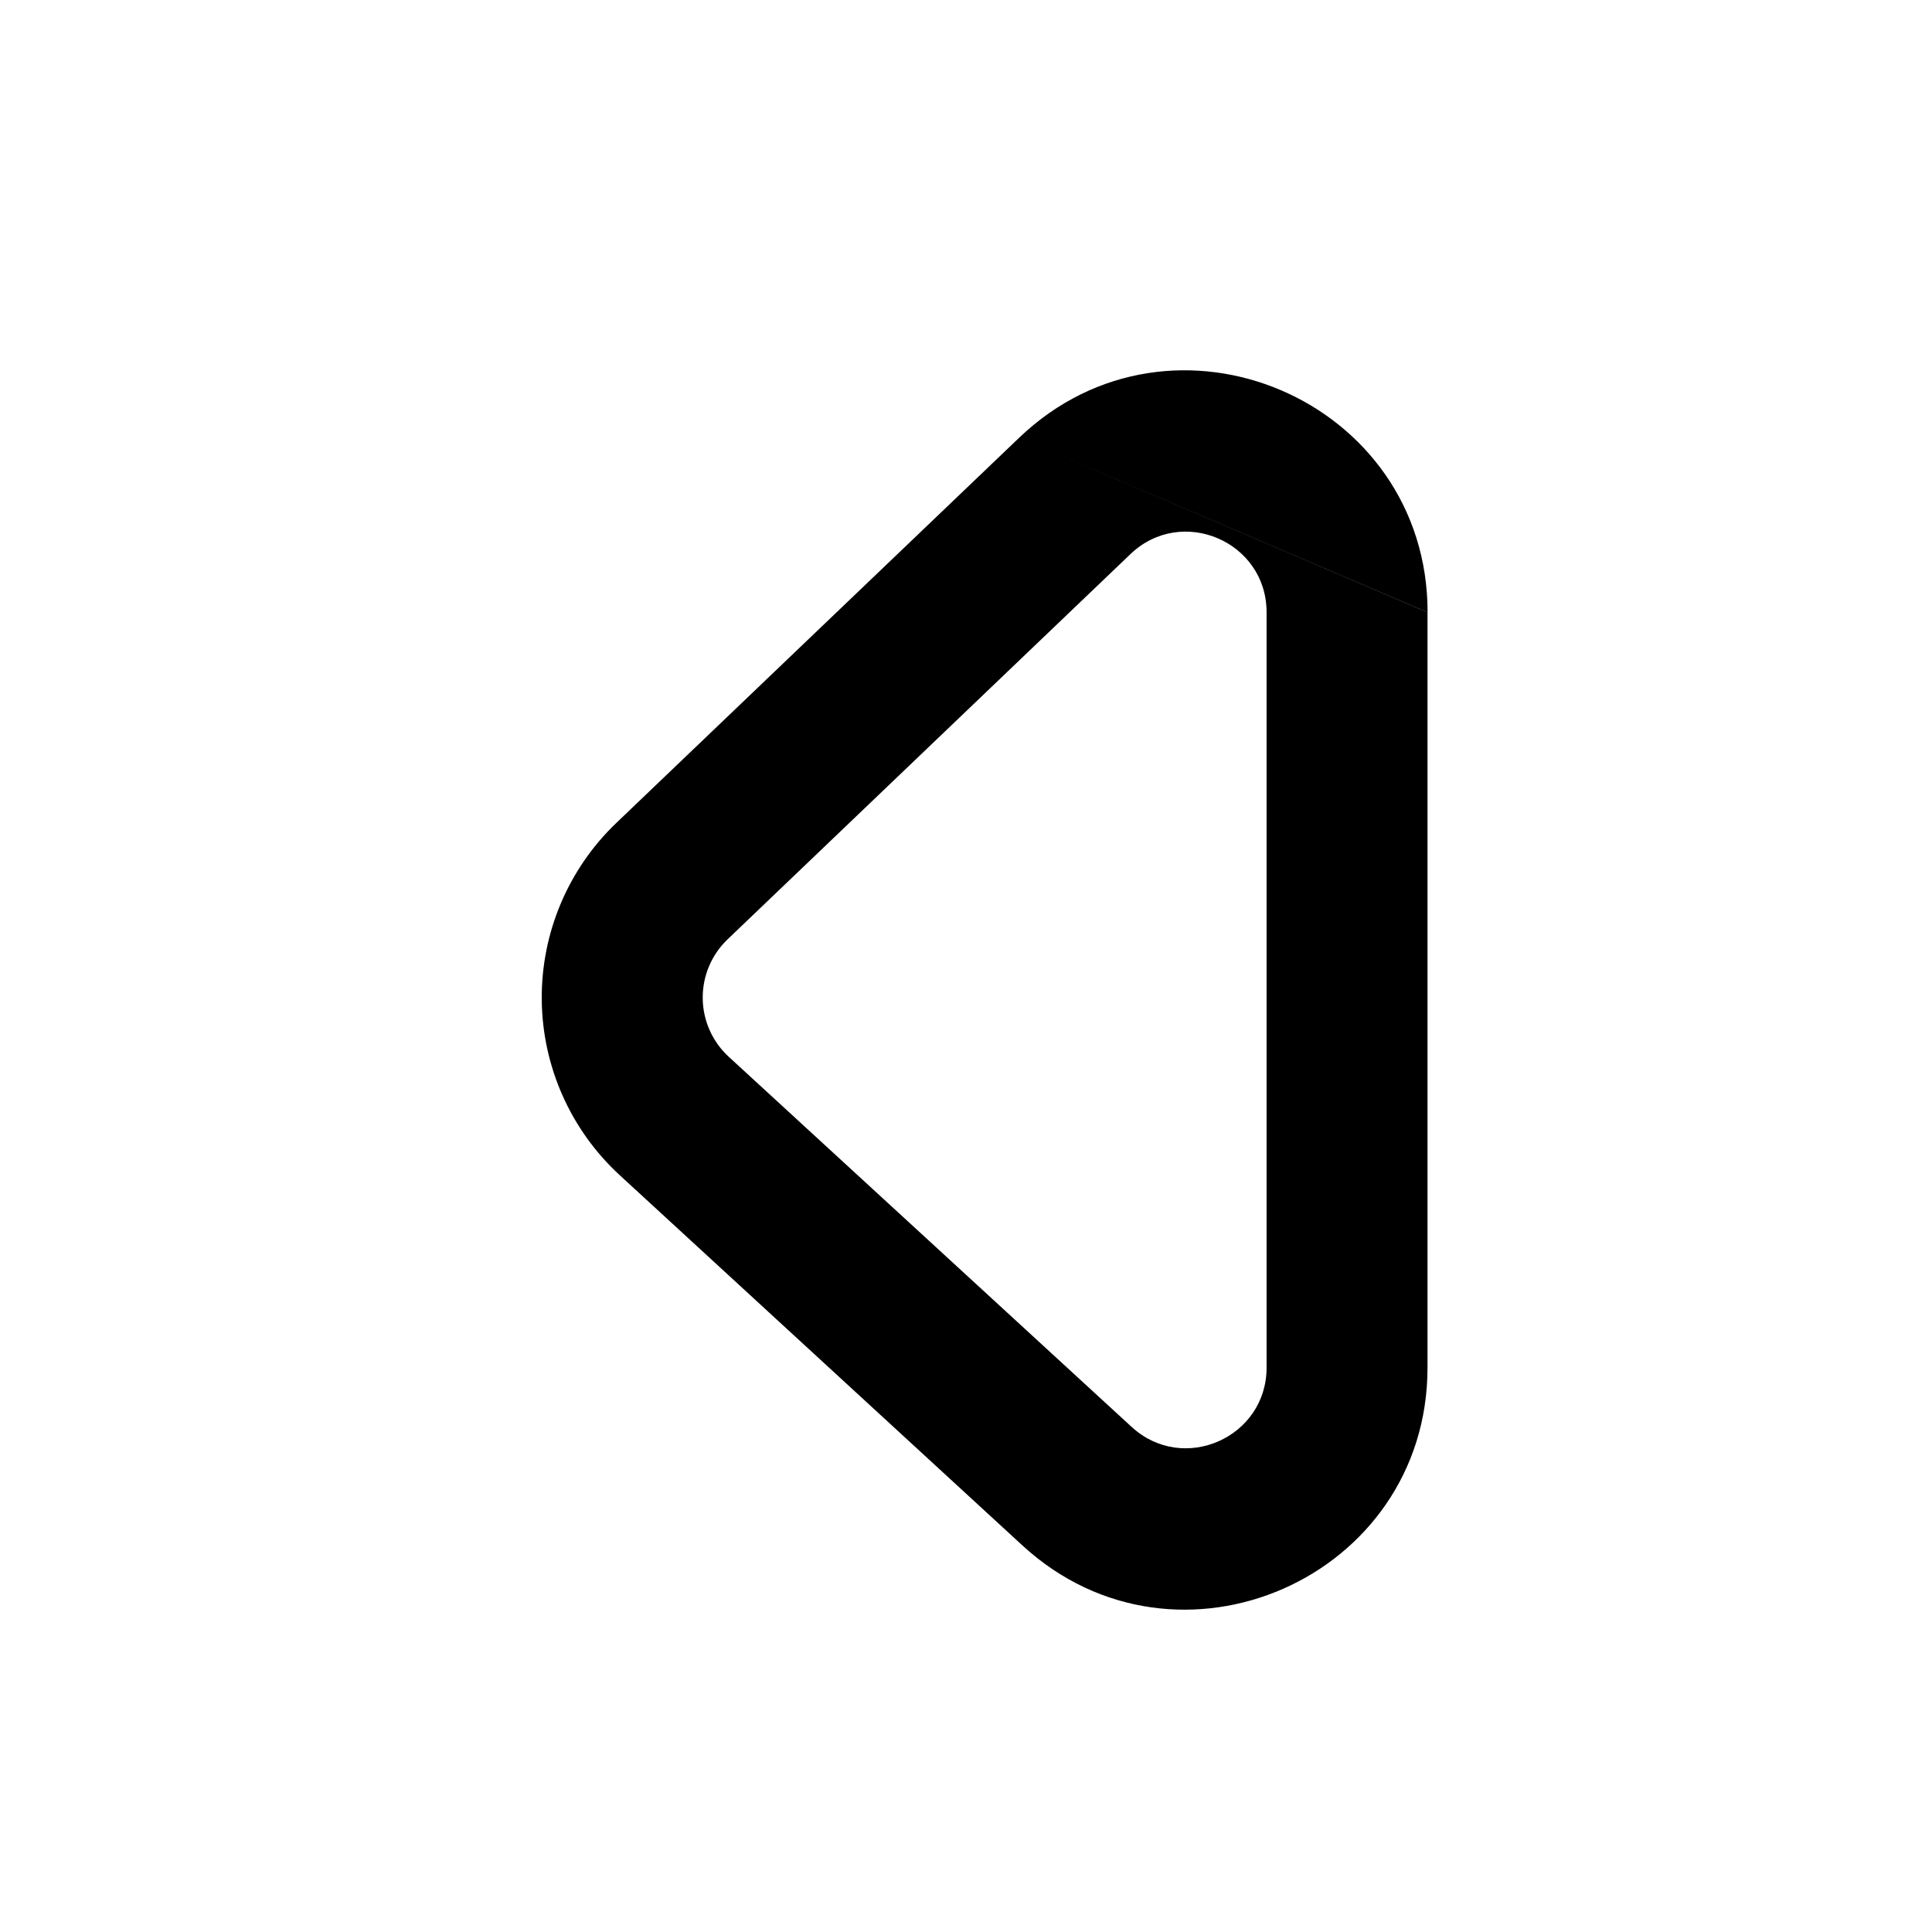
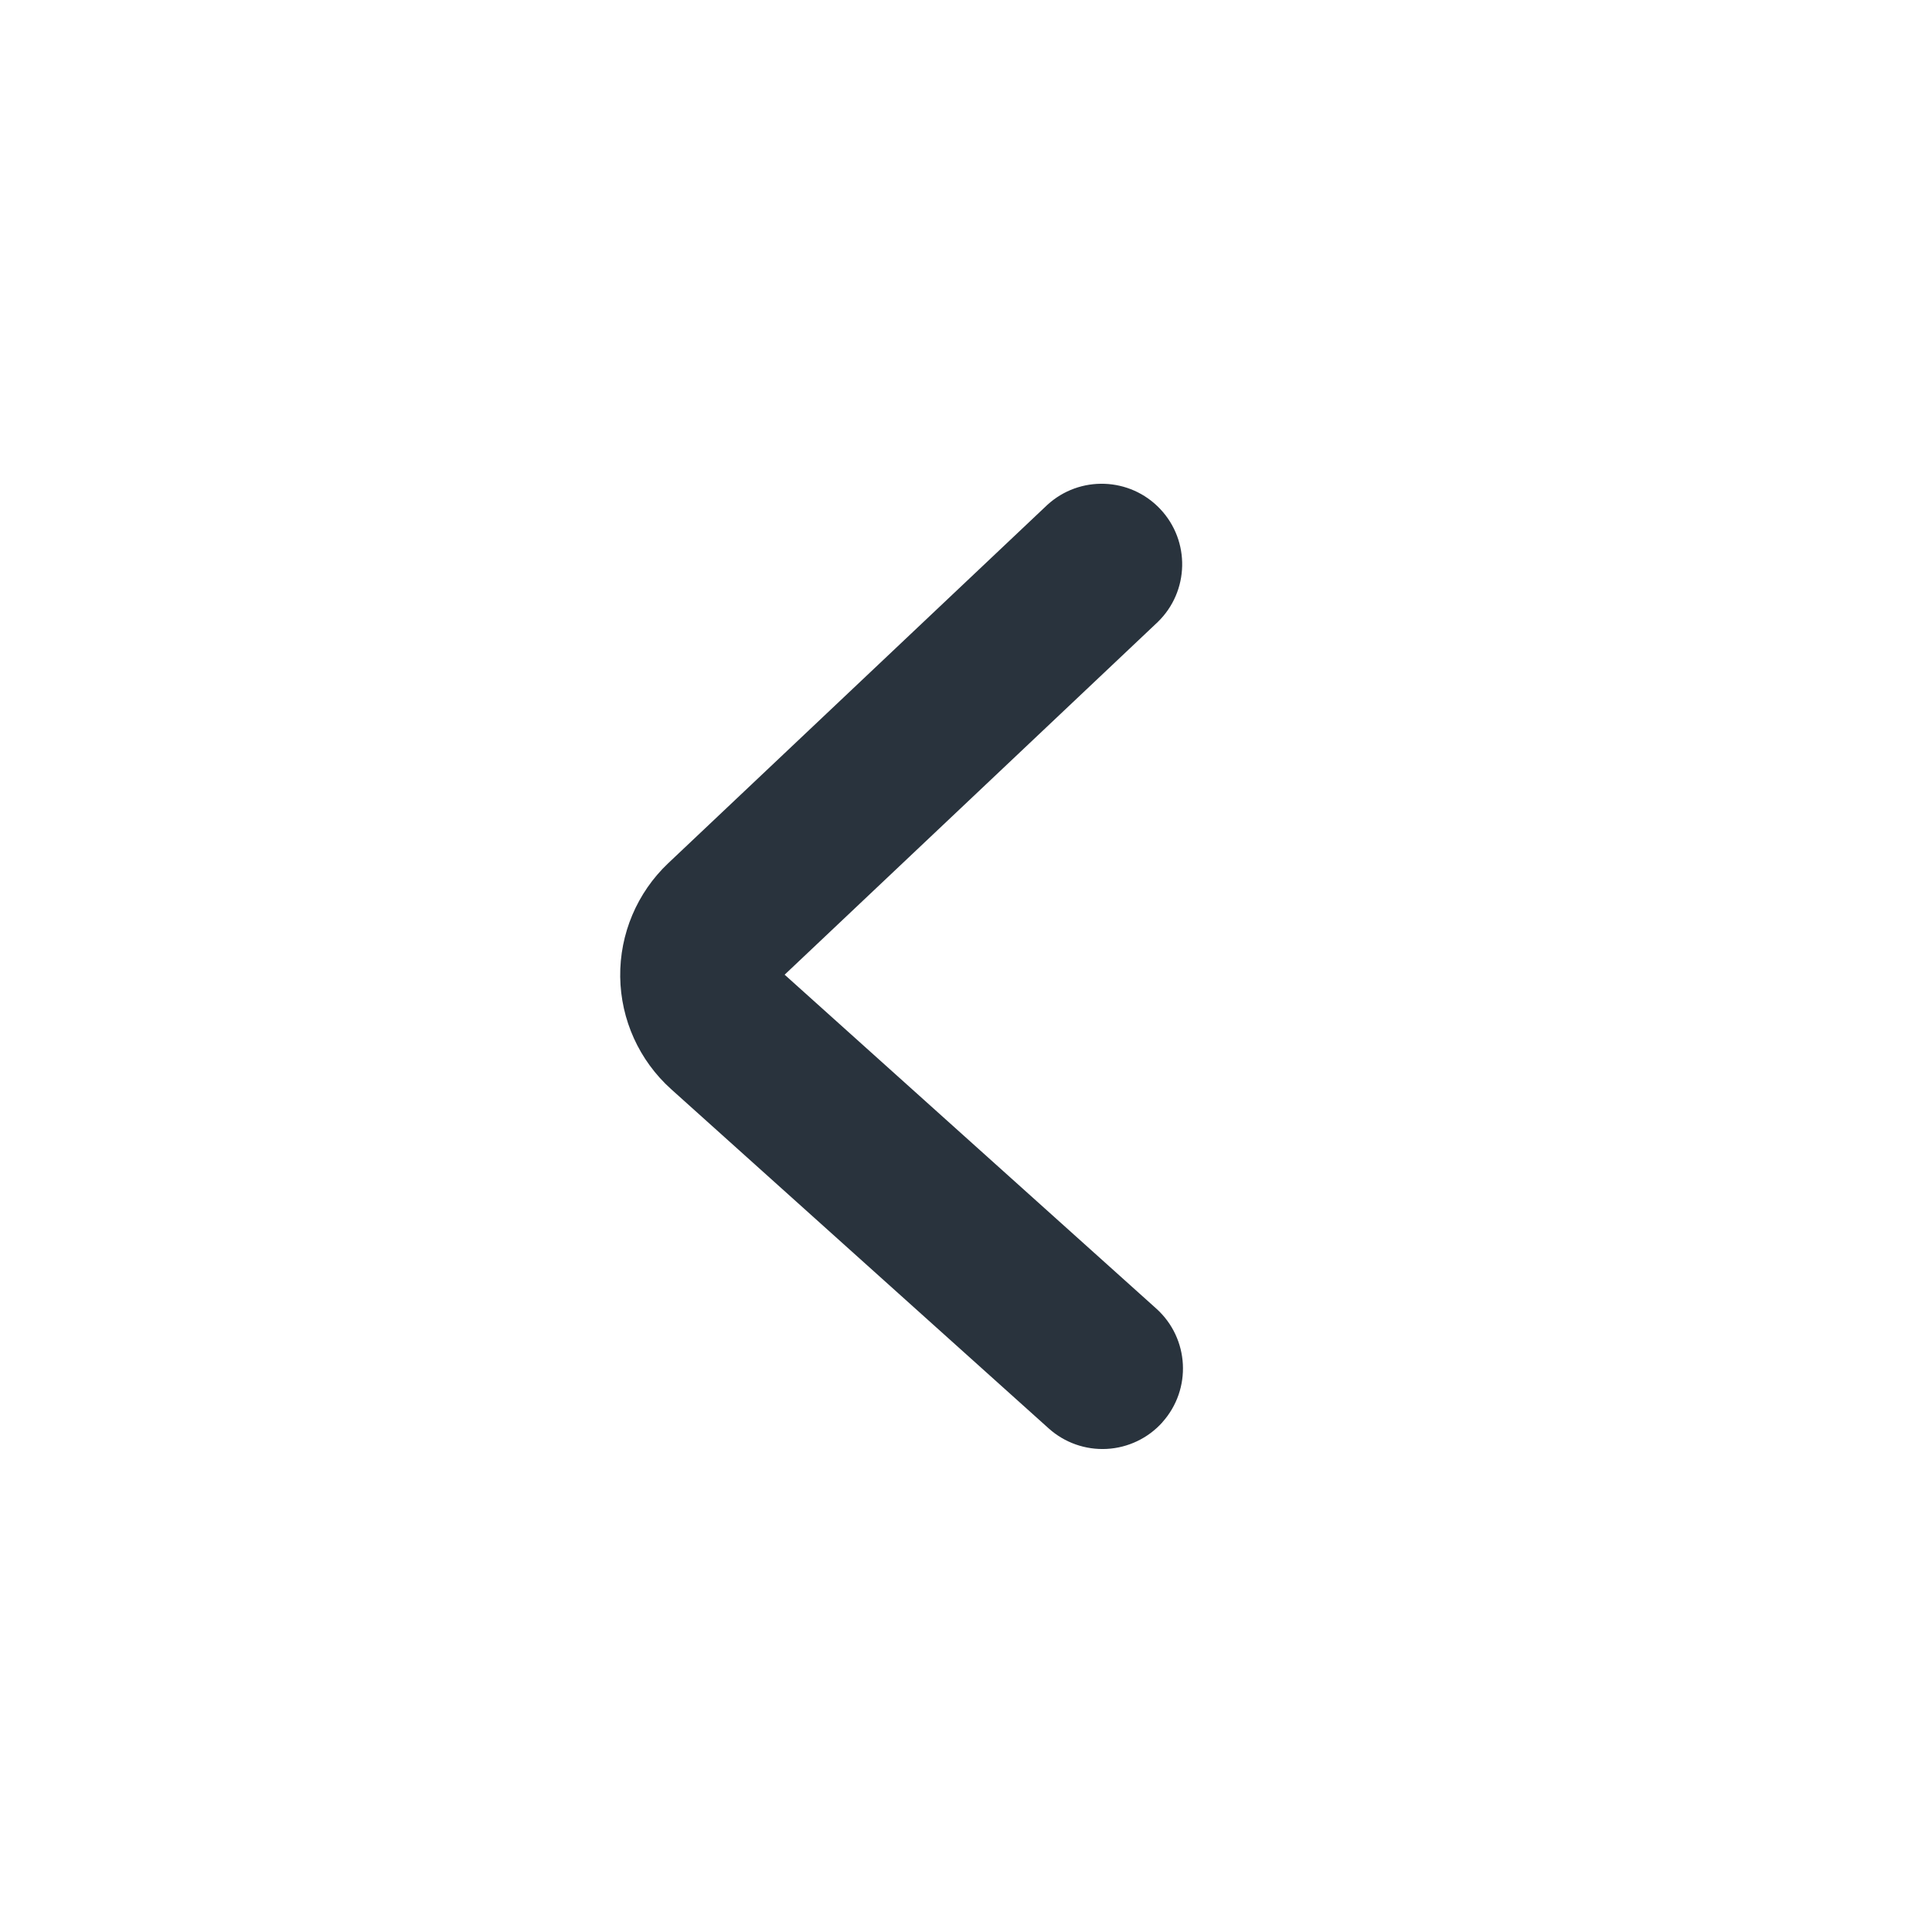
- <svg xmlns="http://www.w3.org/2000/svg" width="24" height="24" viewBox="0 0 24 24">
-   <g class="caret-left-outline">
-     <path fill-rule="evenodd" d="M17.733 7.607v9.383c0 2.612-3.106 3.976-5.03 2.21L7.7 14.6a3 3 0 0 1-.044-4.377l5.005-4.786m5.073 2.169c0-2.64-3.165-3.993-5.073-2.169Zm-2 0v9.383c0 .87-1.035 1.326-1.676.737l-5.005-4.598a1 1 0 0 1-.014-1.46l5.004-4.785c.636-.608 1.691-.157 1.691.723Z" class="Vector 57 (Stroke)" clip-rule="evenodd" />
-   </g>
+ <svg xmlns="http://www.w3.org/2000/svg" width="24" height="24" fill="none" viewBox="0 0 24 24">
+   <path fill="#29333D" fill-rule="evenodd" d="M14.44 17.668a1 1 0 0 1-1.413.076l-4.69-4.214a1.91 1.91 0 0 1-.036-2.807l4.708-4.45a1 1 0 0 1 1.373 1.454l-4.635 4.381 4.617 4.148a1 1 0 0 1 .075 1.412Z" clip-rule="evenodd" />
</svg>
